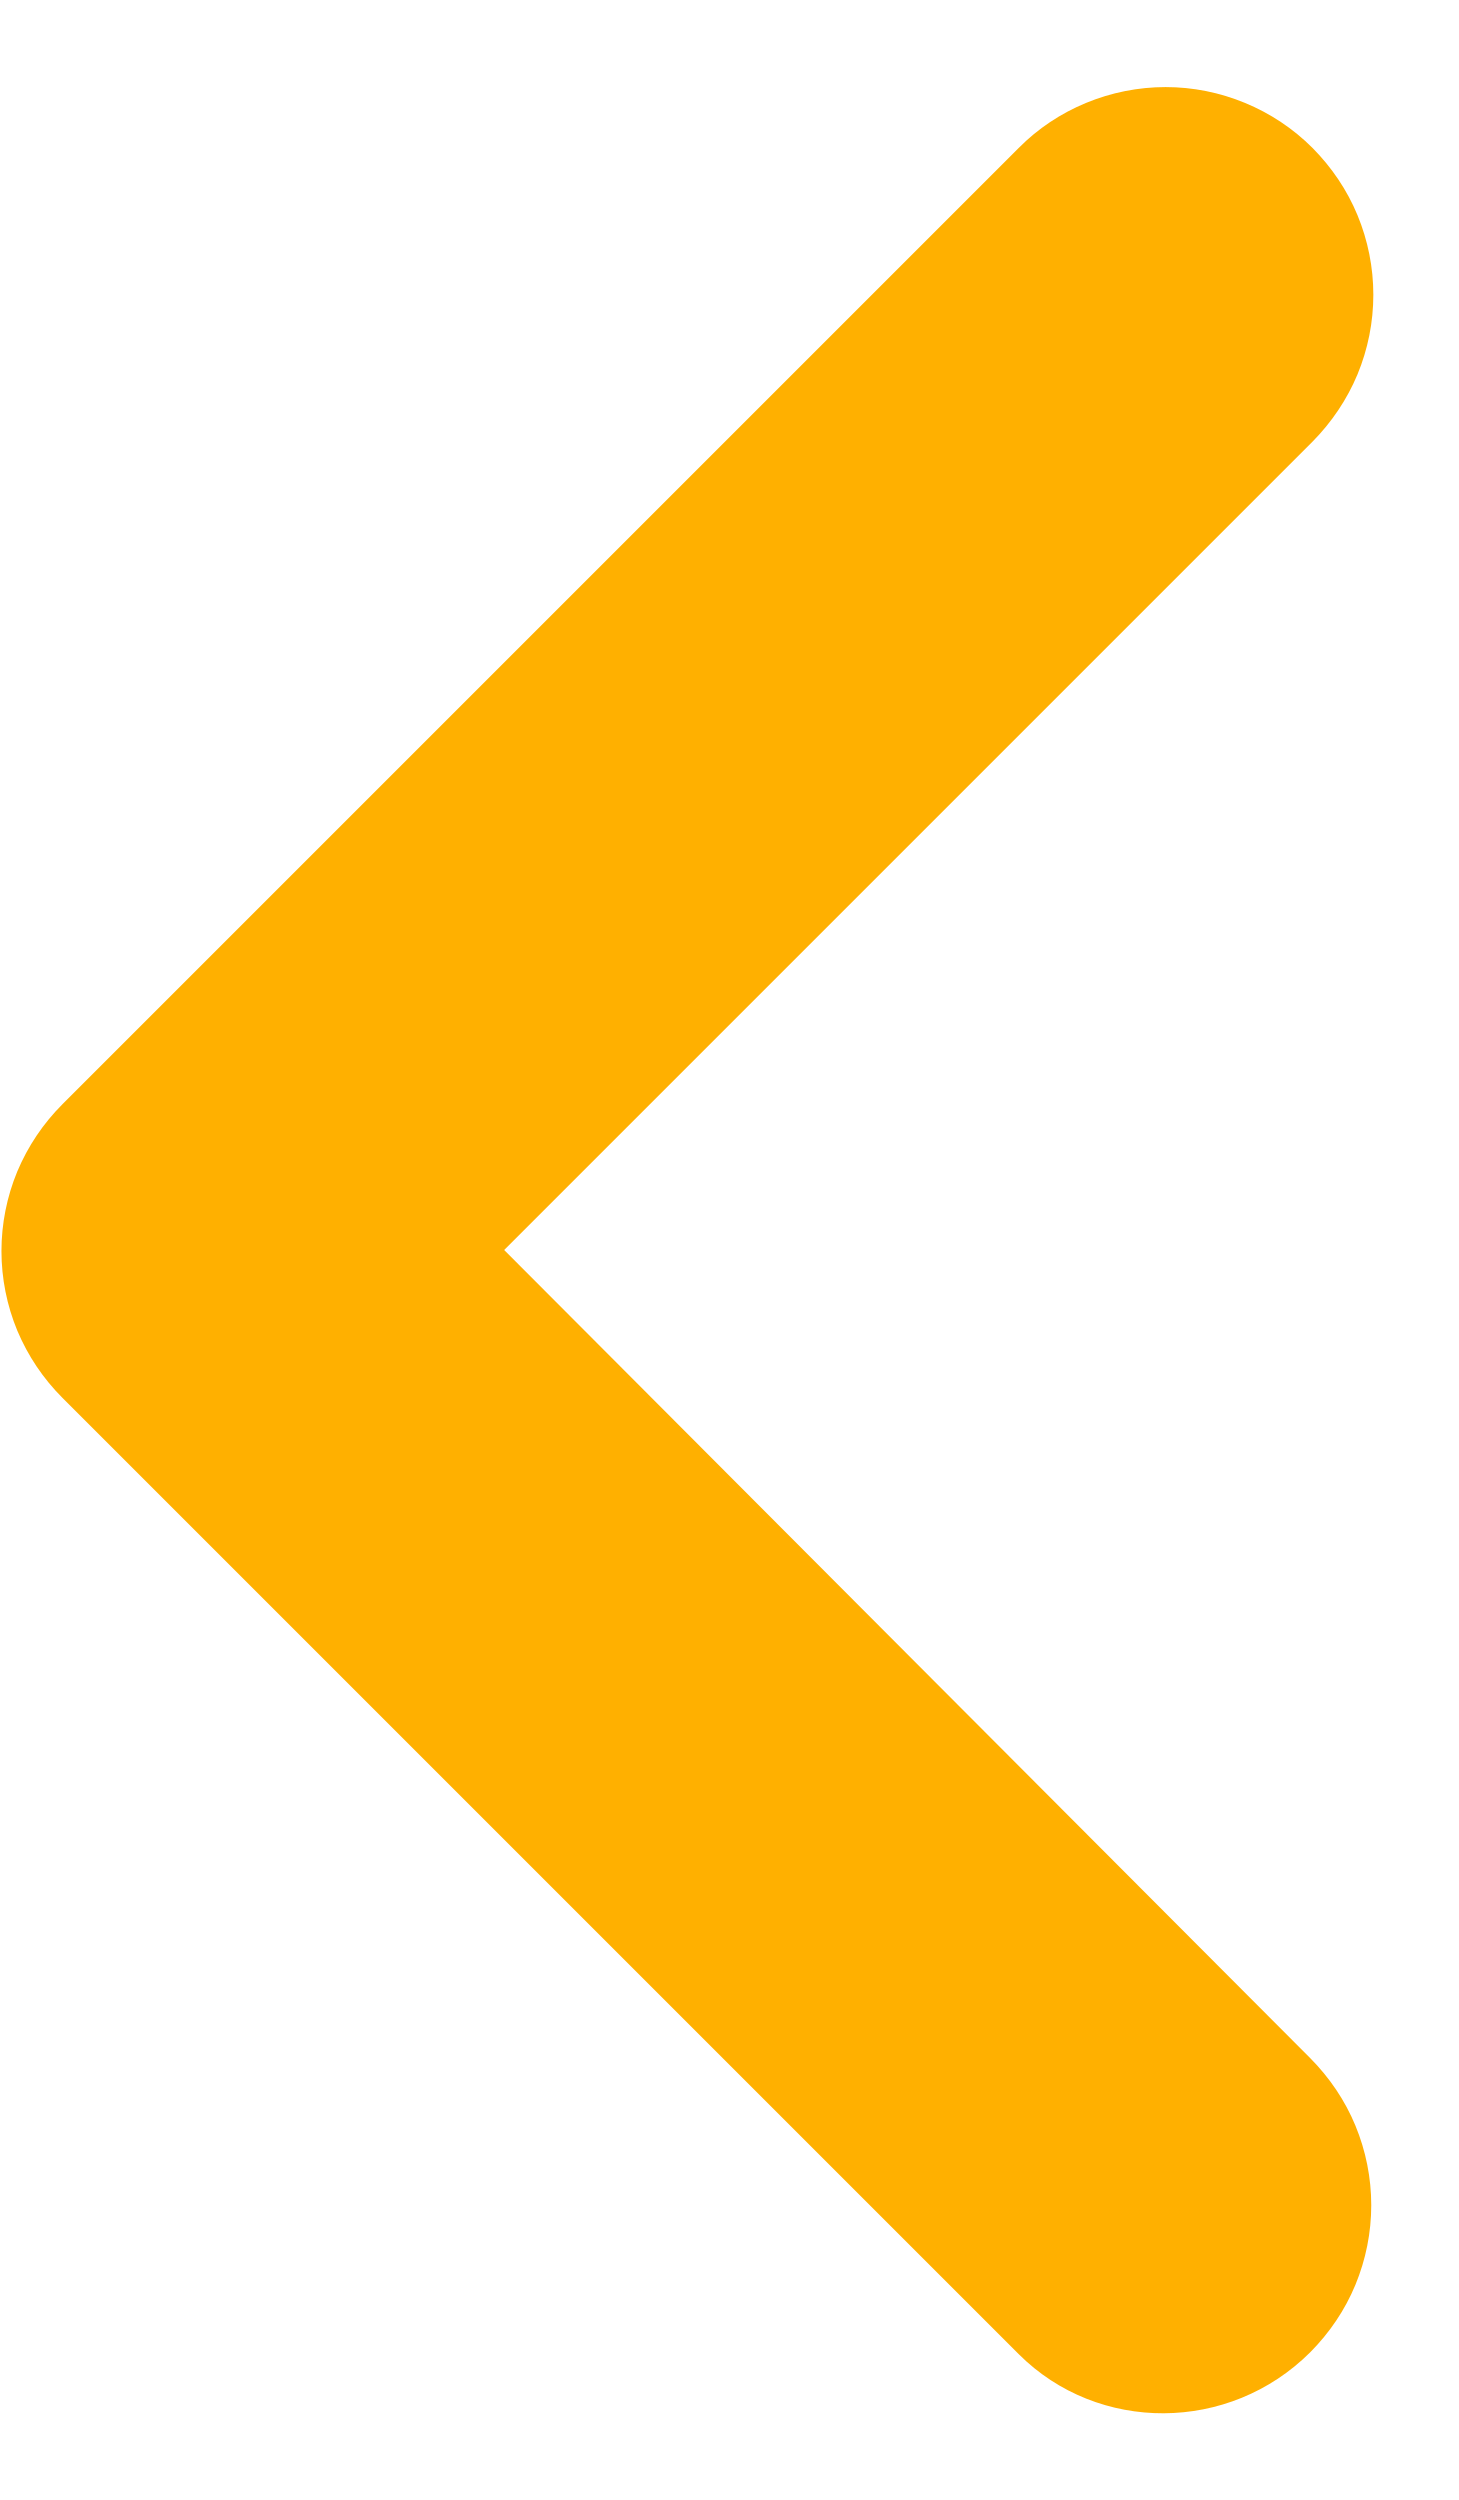
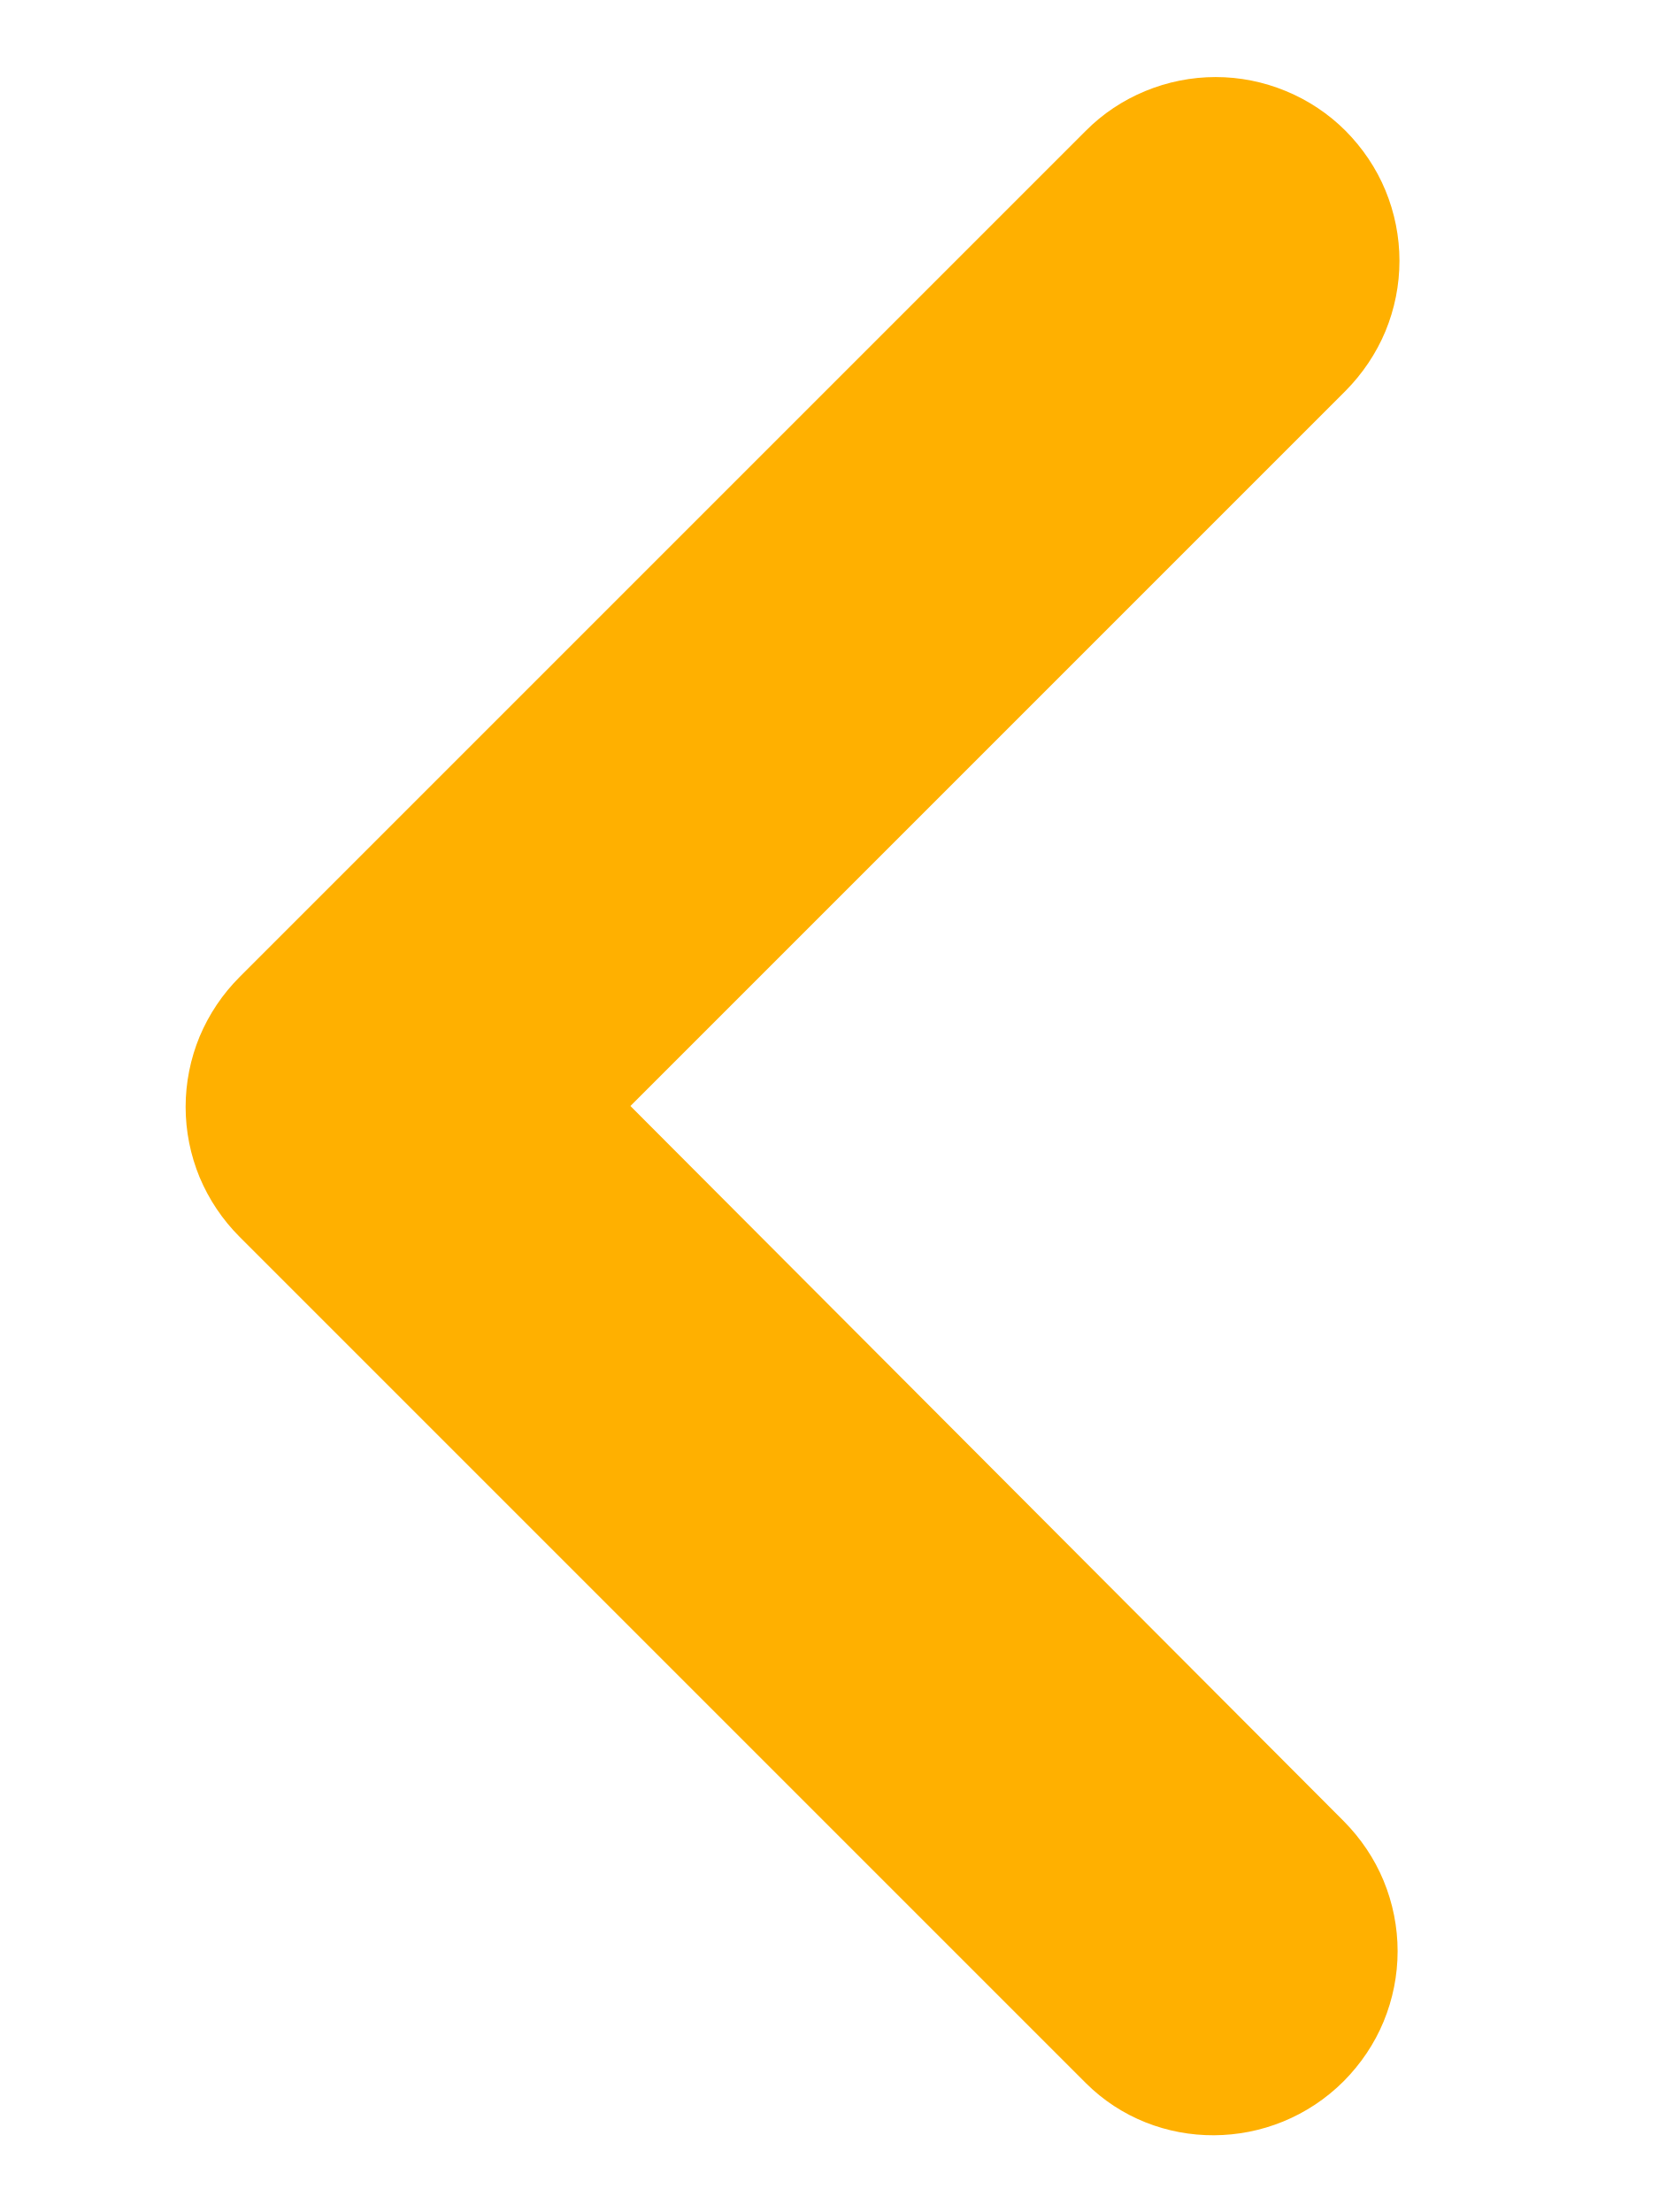
- <svg xmlns="http://www.w3.org/2000/svg" width="7" height="12" viewBox="0 0 7 12" fill="none">
+ <svg xmlns="http://www.w3.org/2000/svg" width="15" height="20" viewBox="0 0 7 12" fill="none">
  <path d="M6.29 11.29C6.382 11.197 6.456 11.088 6.506 10.967C6.556 10.846 6.582 10.716 6.582 10.585C6.582 10.454 6.556 10.324 6.506 10.203C6.456 10.082 6.382 9.973 6.29 9.88L2.42 6L6.3 2.12C6.392 2.027 6.466 1.917 6.516 1.797C6.566 1.676 6.592 1.546 6.592 1.415C6.592 1.284 6.566 1.154 6.516 1.033C6.466 0.912 6.392 0.803 6.3 0.71C6.207 0.617 6.097 0.544 5.976 0.494C5.855 0.444 5.726 0.418 5.595 0.418C5.464 0.418 5.334 0.444 5.213 0.494C5.092 0.544 4.982 0.617 4.89 0.71L0.3 5.3C0.207 5.393 0.134 5.502 0.083 5.623C0.033 5.744 0.007 5.874 0.007 6.005C0.007 6.136 0.033 6.266 0.083 6.387C0.134 6.508 0.207 6.617 0.3 6.71L4.89 11.3C5.27 11.68 5.9 11.68 6.29 11.29Z" fill="#FFB000" />
</svg>
